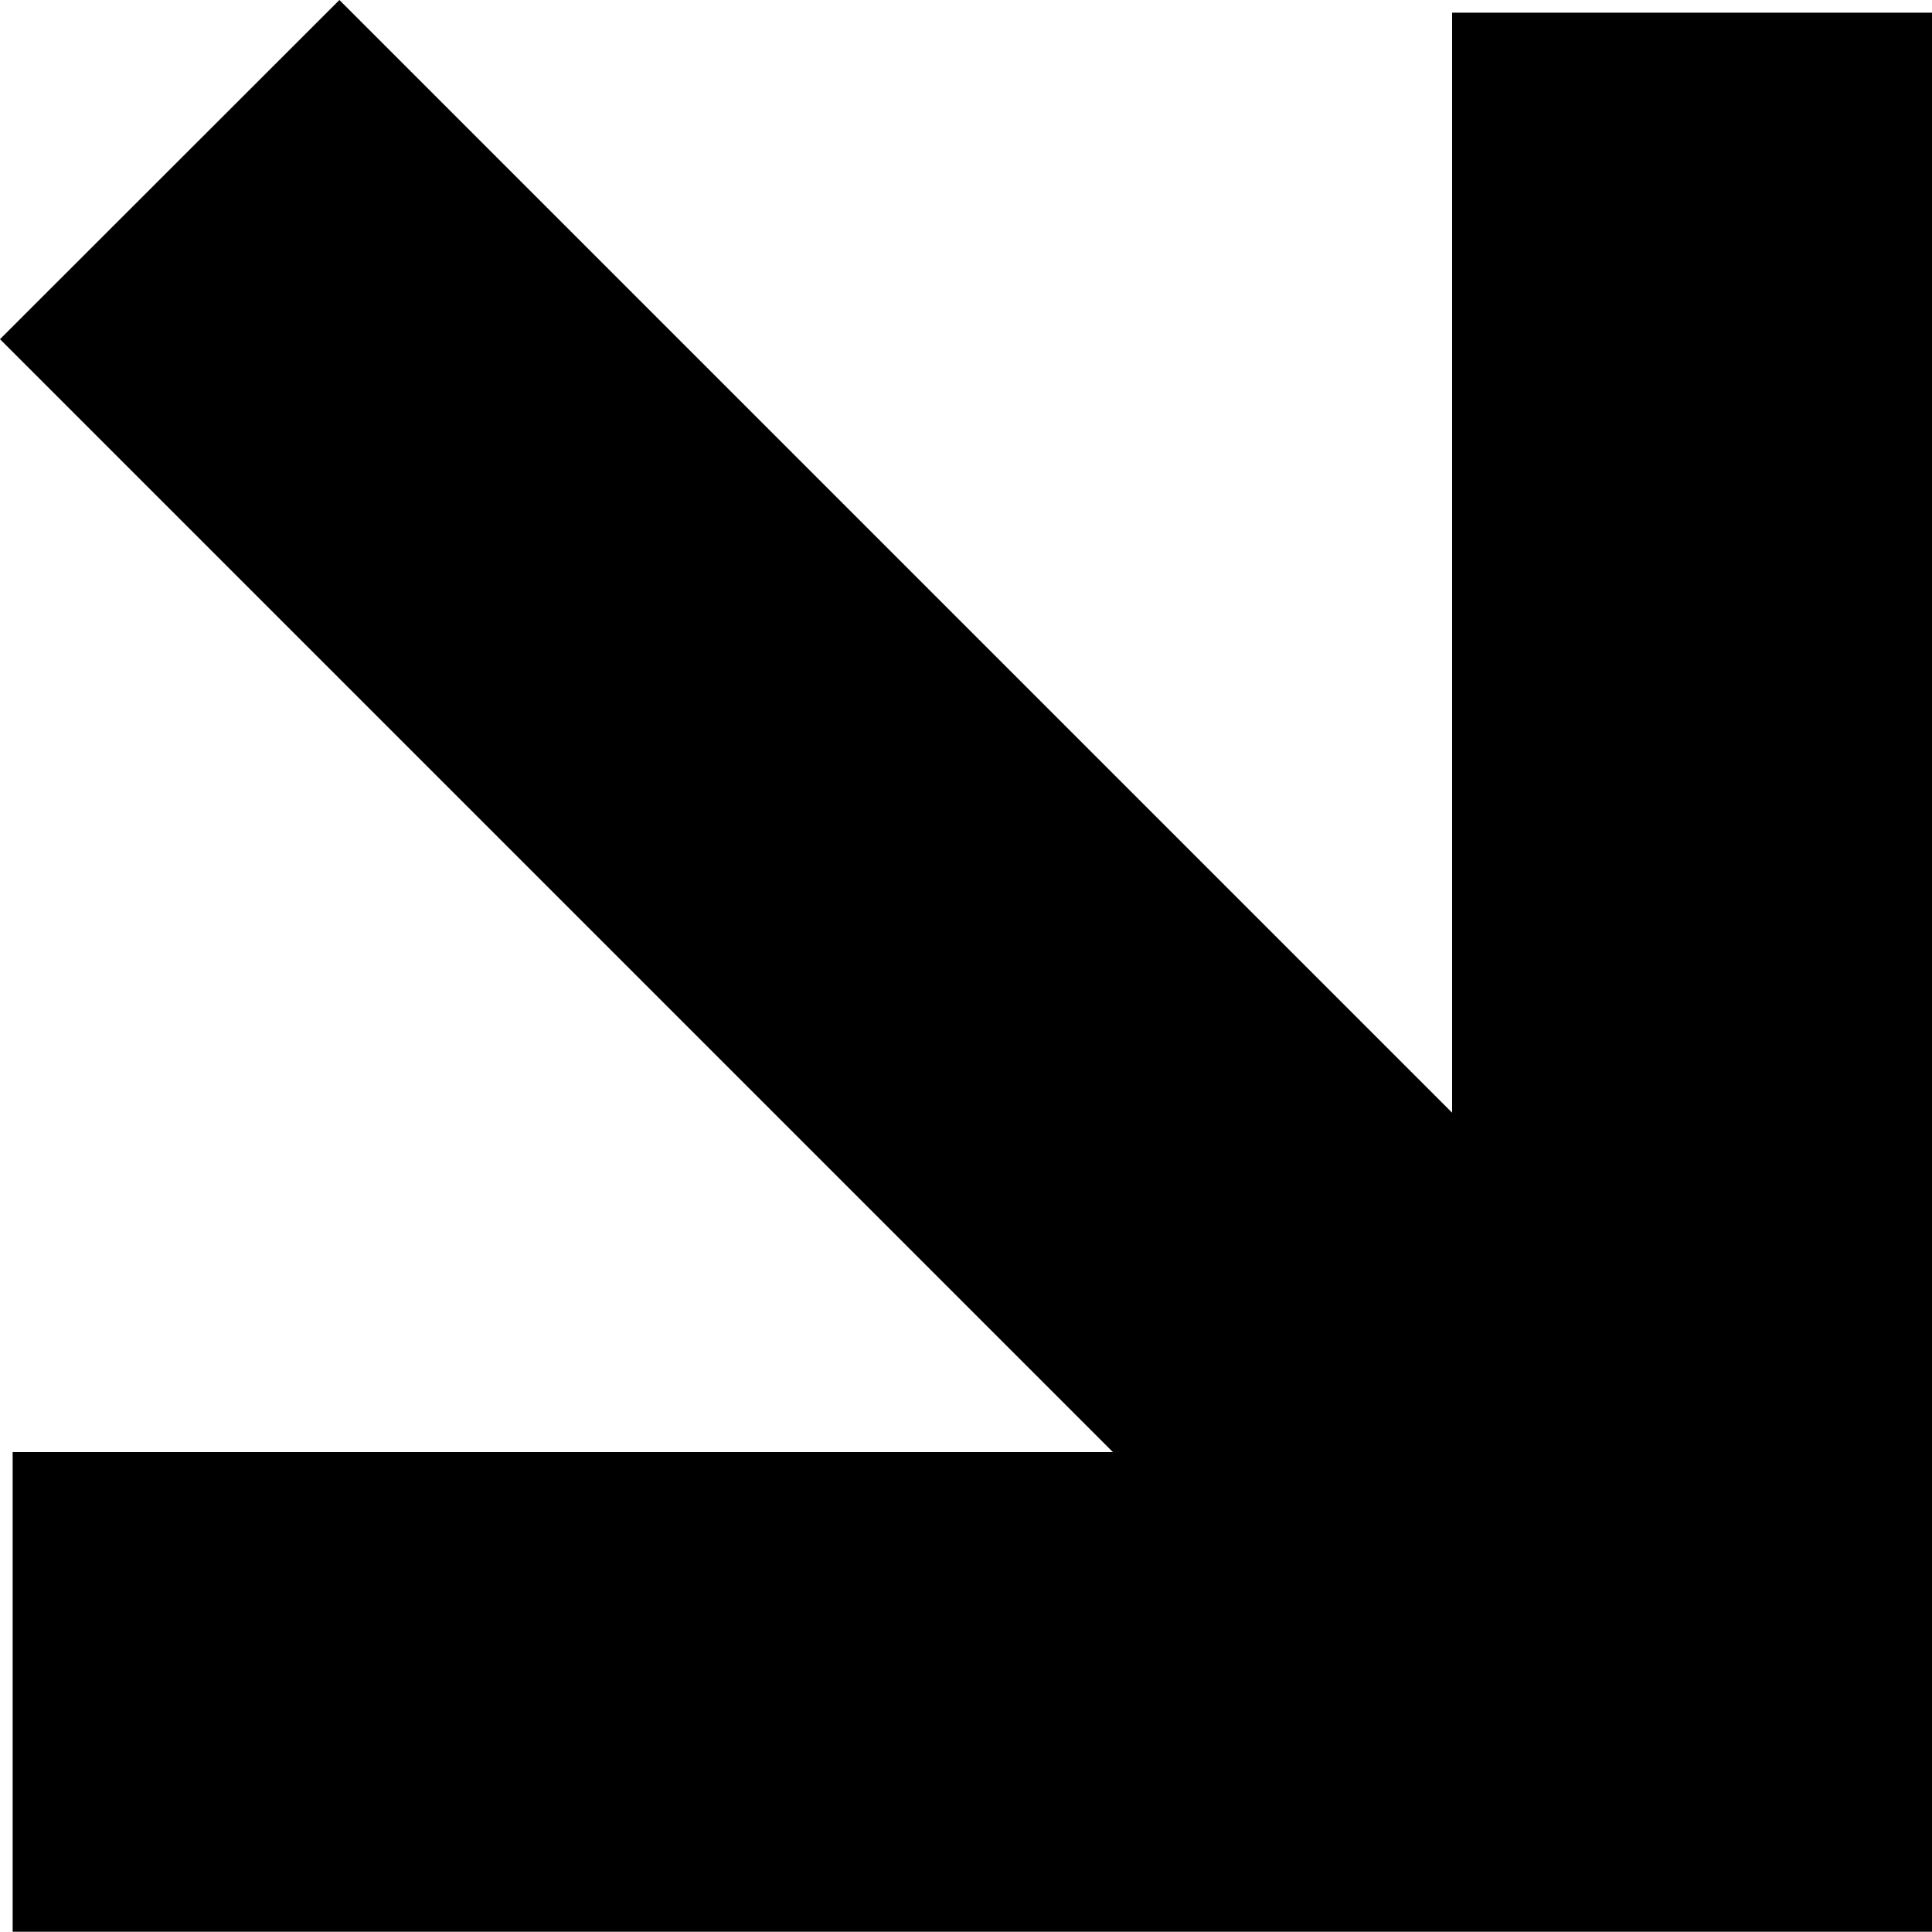
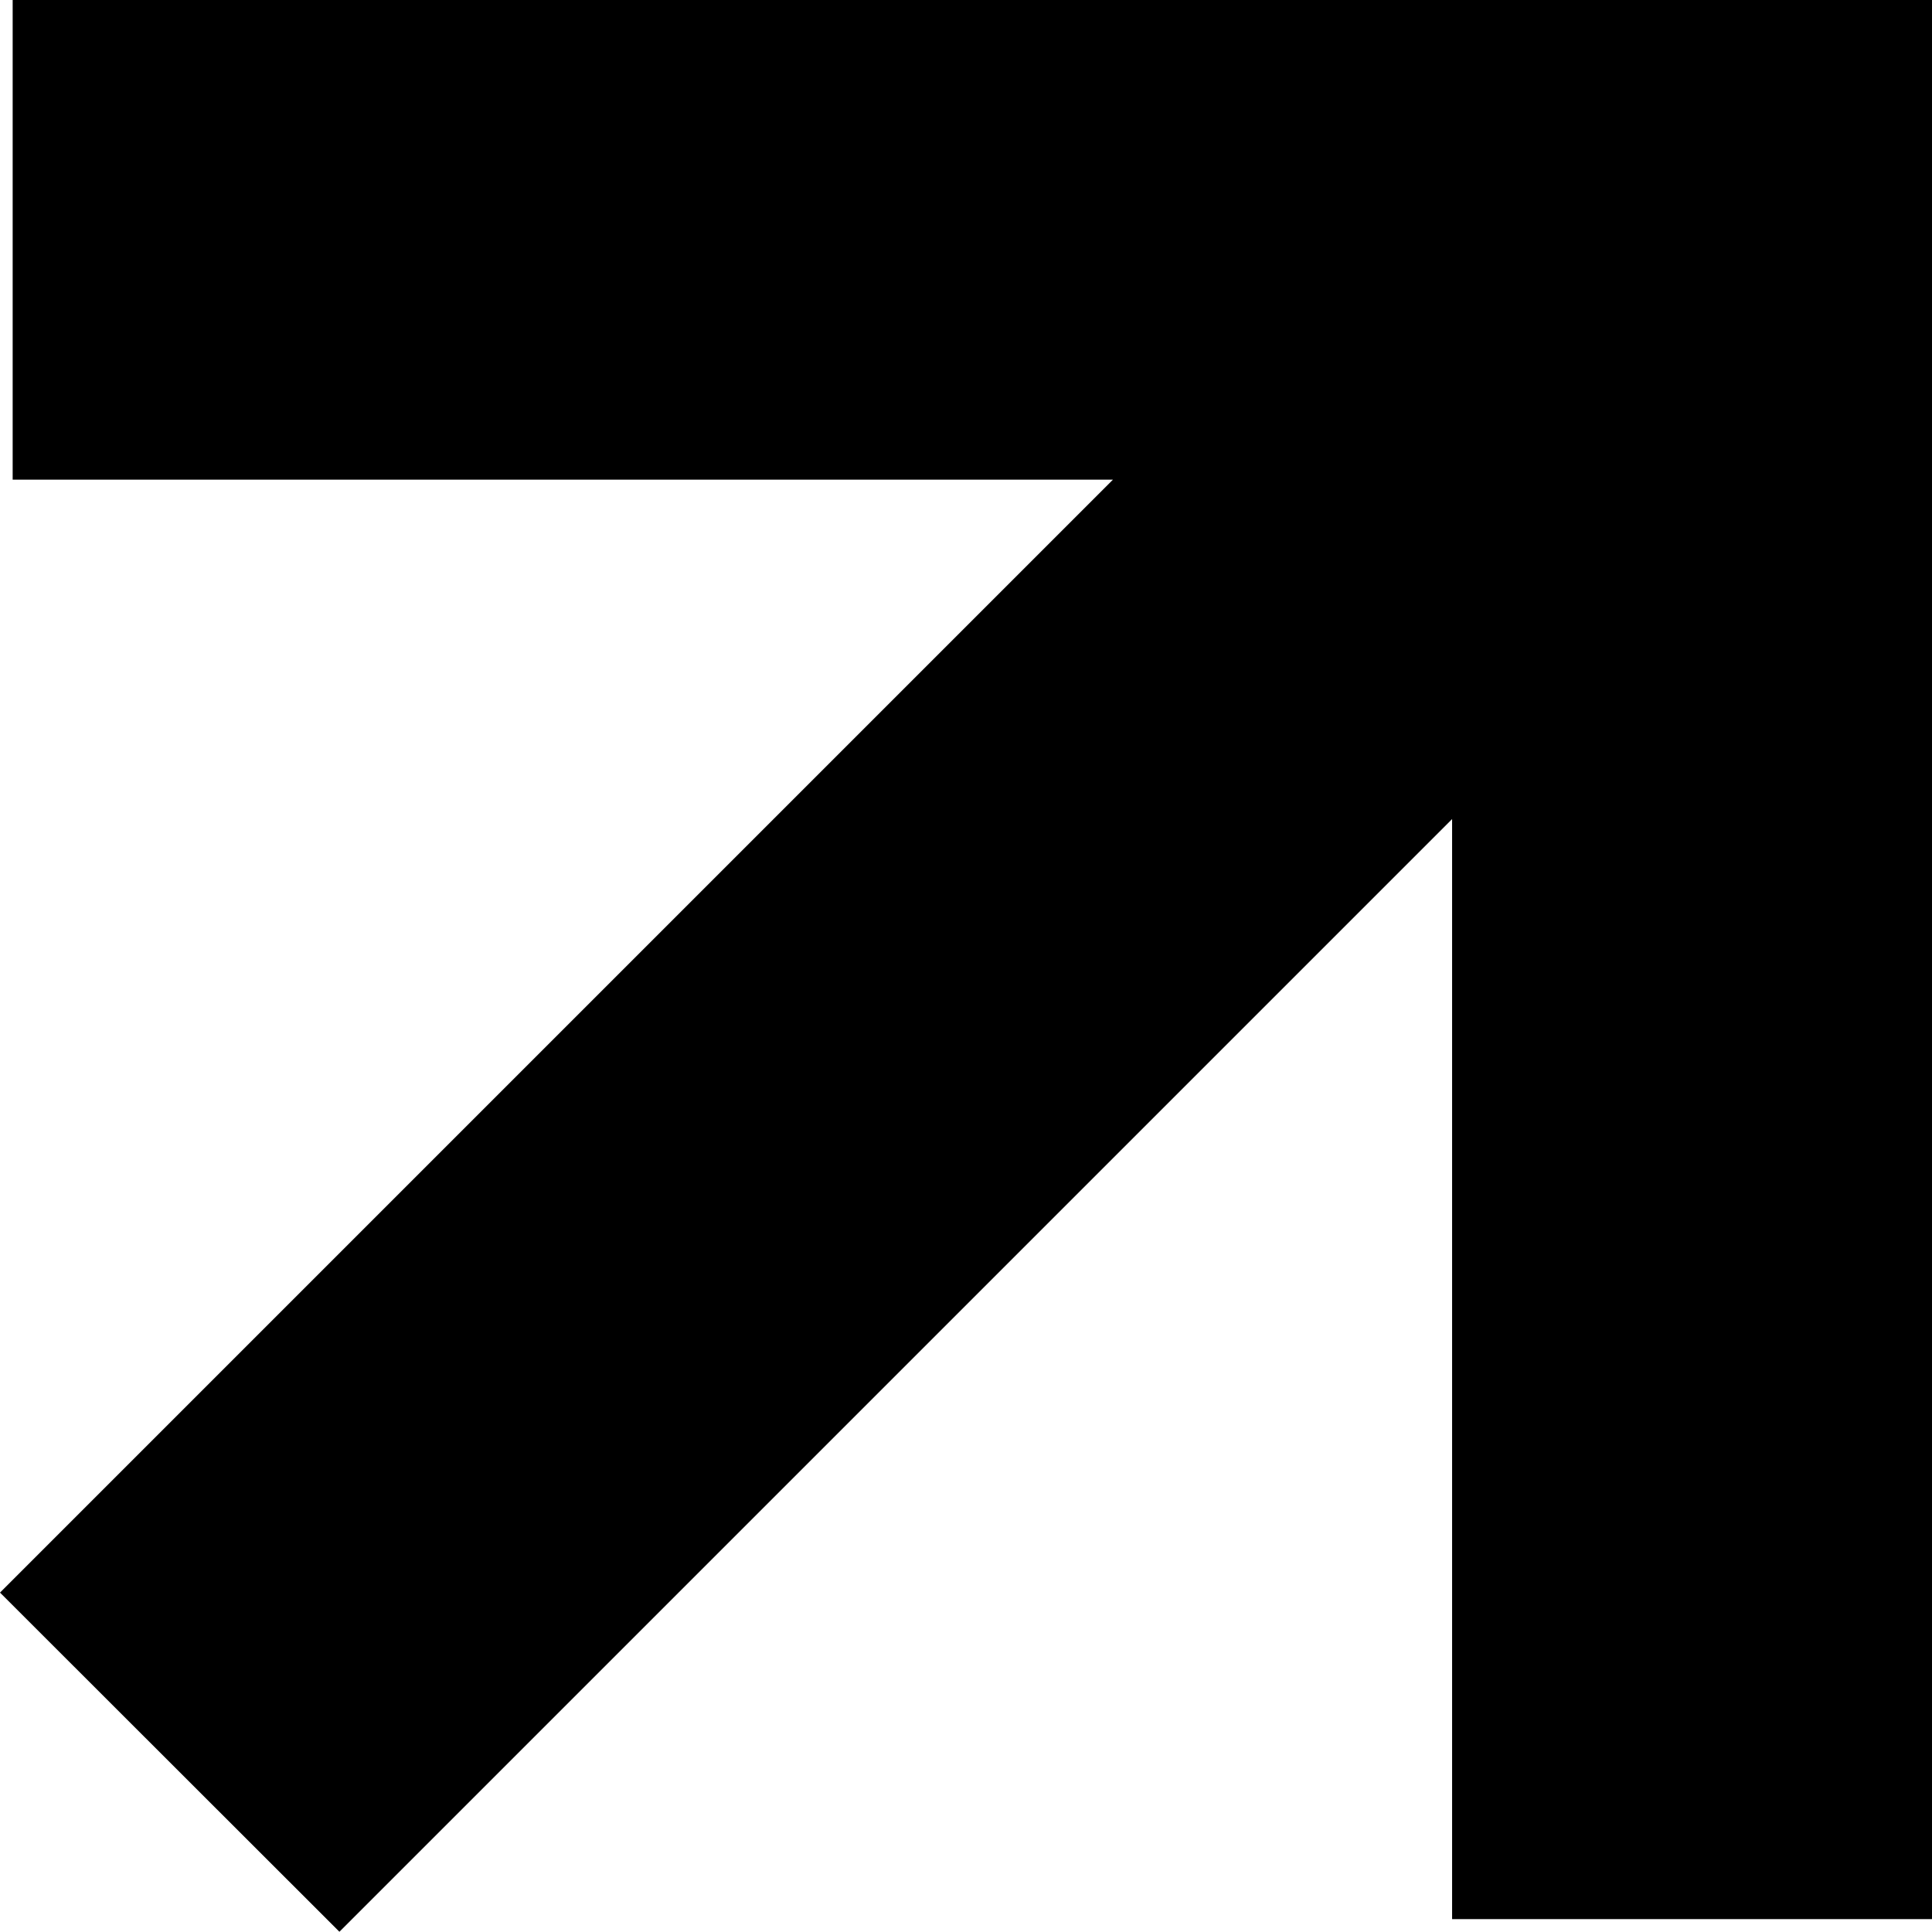
<svg xmlns="http://www.w3.org/2000/svg" viewBox="429.11 299.01 79.35 79.34">
-   <polygon points="488.75,299.53 488.75,344.71 443.05,299.01 429.11,312.94 474.82,358.65 429.63,358.65 429.63,378.35   508.46,378.35 508.46,299.53 " fill="#000000" />
+   <g transform="translate(0 677.36) scale(1 -1)">
+     <polygon points="488.75,299.53 488.75,344.71 443.05,299.01 429.11,312.94 474.82,358.65 429.63,358.65 429.63,378.35   508.46,378.35 508.46,299.53 " fill="#000000" />
+   </g>
</svg>
